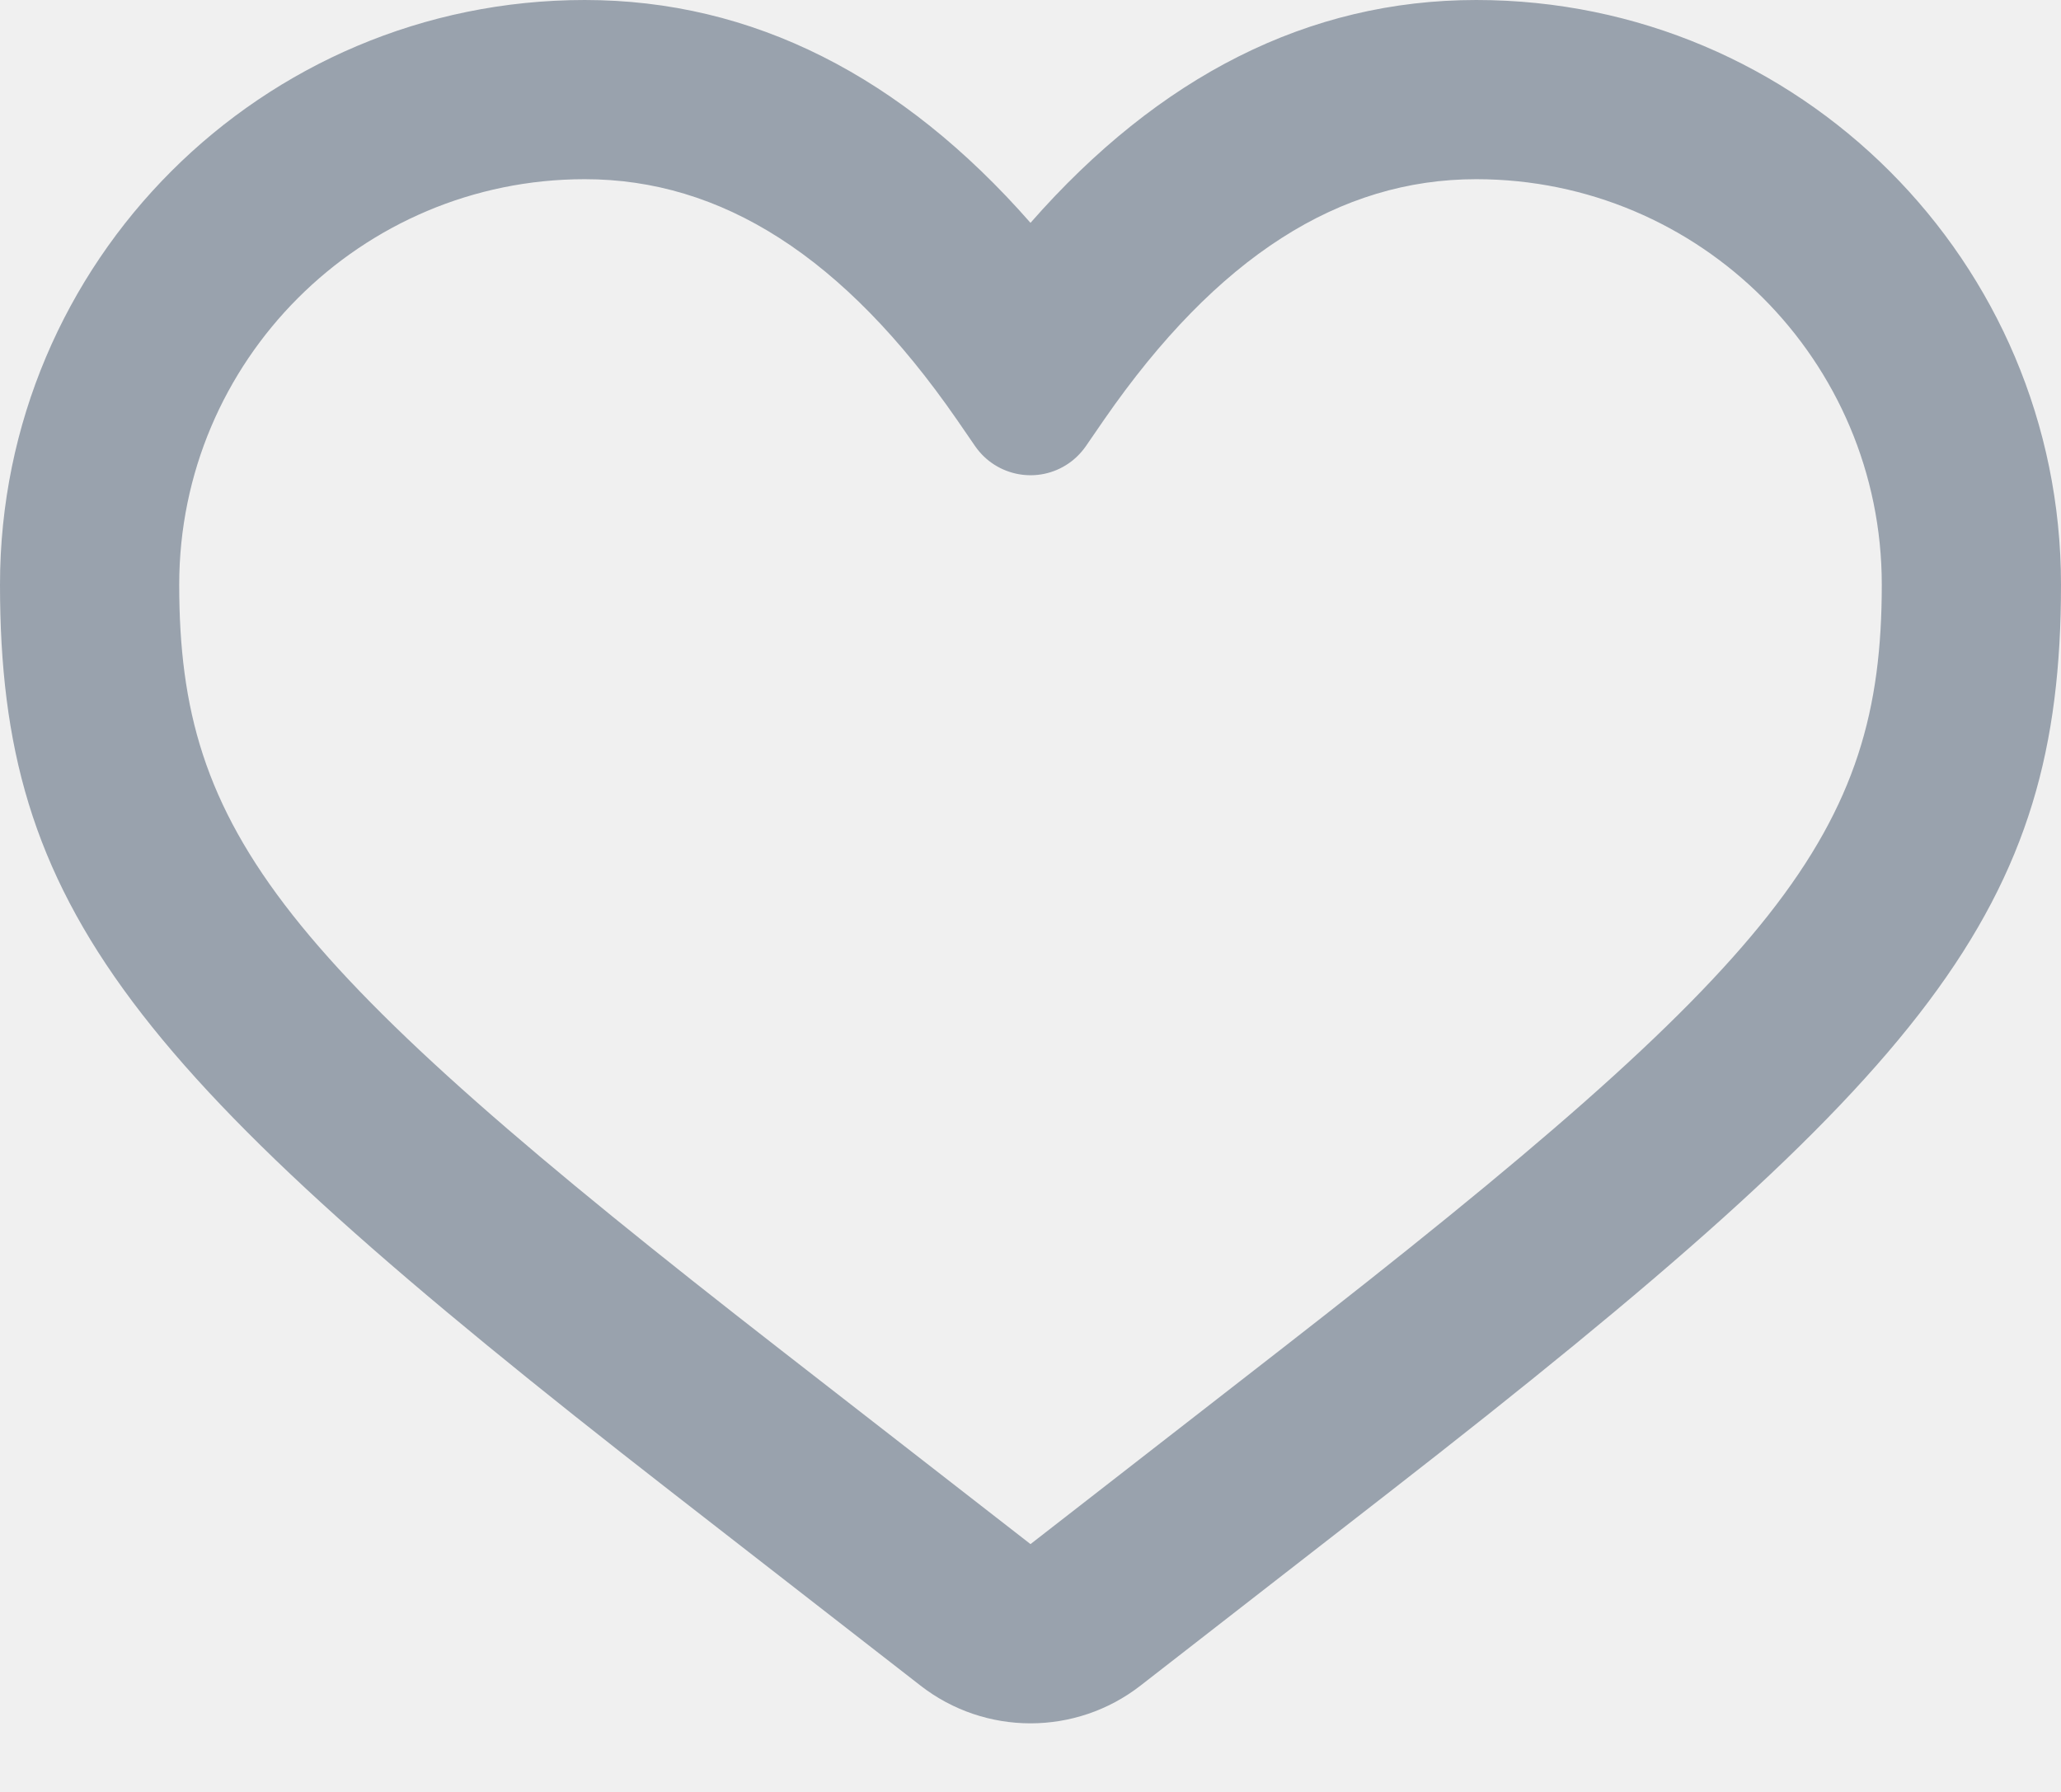
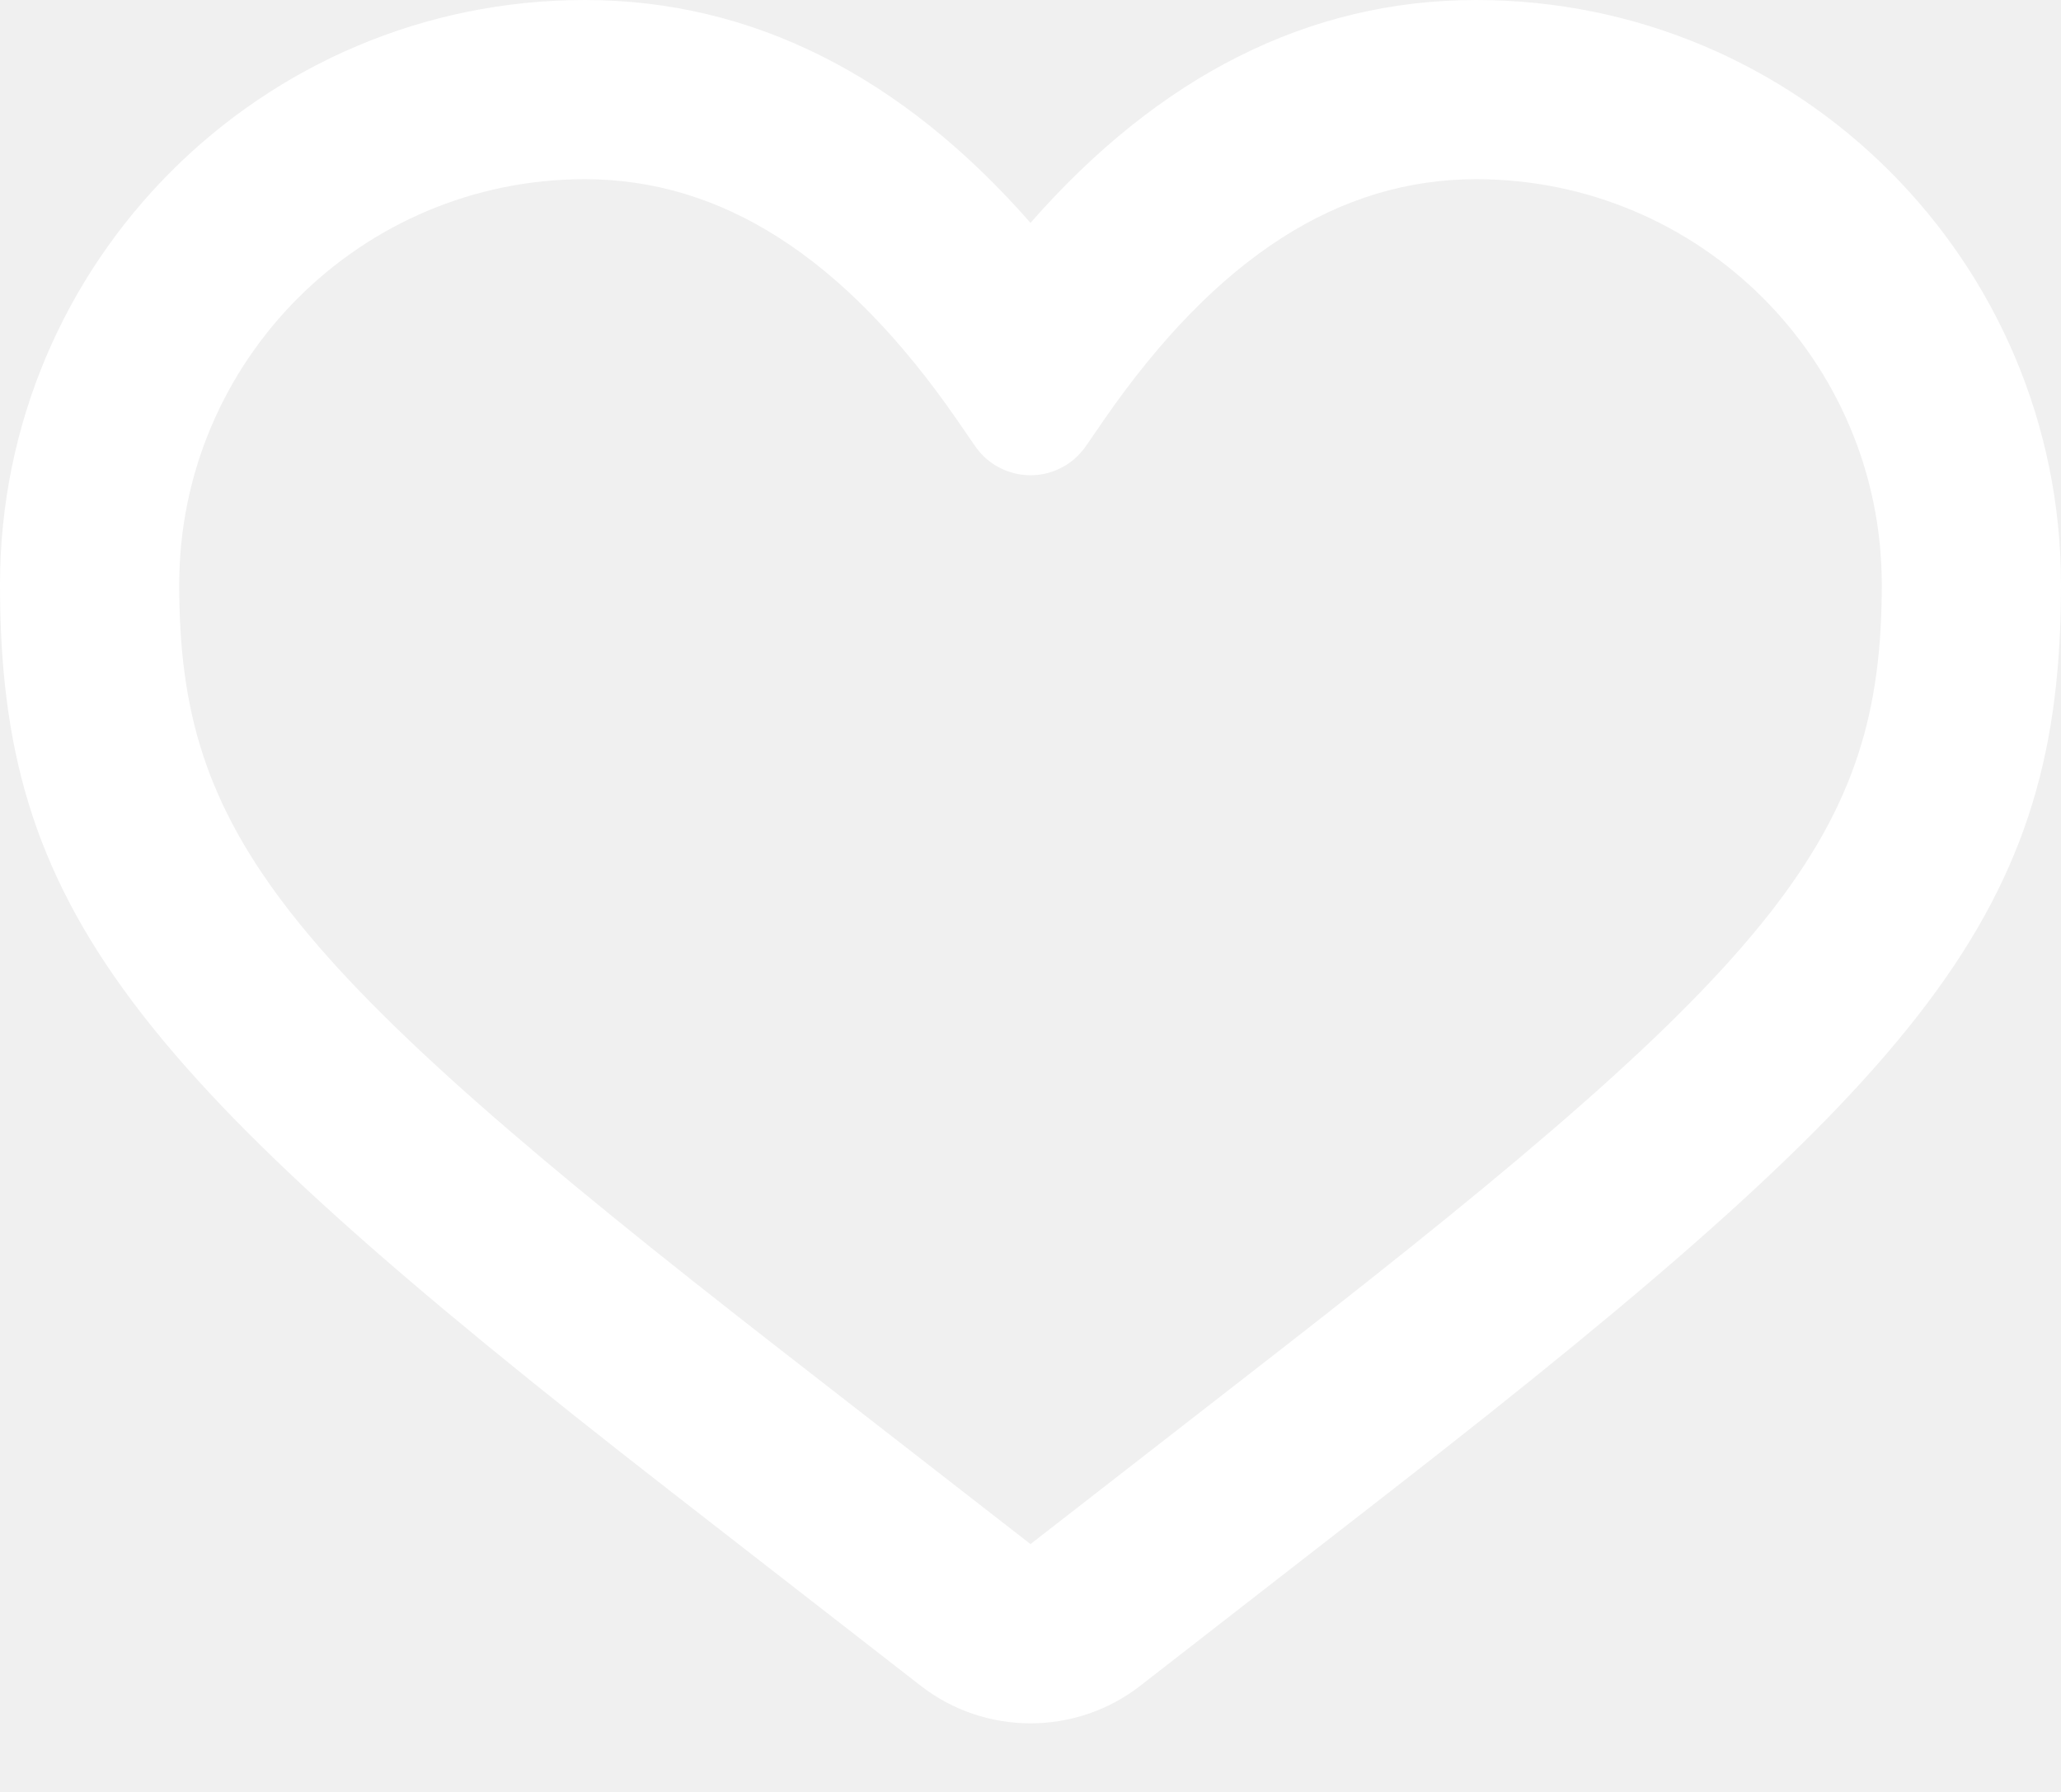
<svg xmlns="http://www.w3.org/2000/svg" width="23" height="20" viewBox="0 0 23 20" fill="none">
-   <path d="M6.526 0C2.922 0 0 2.922 0 6.526C0 10.139 1.445 11.947 7.493 16.652L10.272 18.813C10.994 19.375 12.006 19.375 12.728 18.813L15.507 16.652C21.555 11.947 23 10.139 23 6.526C23 2.922 20.078 0 16.474 0C14.602 0 12.936 0.85 11.5 2.487C10.064 0.85 8.398 0 6.526 0ZM6.526 2C8.046 2 9.415 2.858 10.678 4.683L10.883 4.981C11.119 5.321 11.586 5.407 11.927 5.171C12.001 5.12 12.065 5.055 12.117 4.981L12.322 4.683C13.585 2.858 14.954 2 16.474 2C18.974 2 21 4.027 21 6.526C21 9.307 19.863 10.73 14.279 15.073L11.5 17.234L8.721 15.073C3.137 10.73 2 9.307 2 6.526C2 4.027 4.027 2 6.526 2Z" fill="#99A2AD" />
+   <path d="M6.526 0C2.922 0 0 2.922 0 6.526C0 10.139 1.445 11.947 7.493 16.652L10.272 18.813C10.994 19.375 12.006 19.375 12.728 18.813L15.507 16.652C21.555 11.947 23 10.139 23 6.526C23 2.922 20.078 0 16.474 0C14.602 0 12.936 0.85 11.5 2.487C10.064 0.85 8.398 0 6.526 0ZM6.526 2C8.046 2 9.415 2.858 10.678 4.683L10.883 4.981C11.119 5.321 11.586 5.407 11.927 5.171C12.001 5.12 12.065 5.055 12.117 4.981L12.322 4.683C13.585 2.858 14.954 2 16.474 2C18.974 2 21 4.027 21 6.526C21 9.307 19.863 10.73 14.279 15.073L11.5 17.234L8.721 15.073C3.137 10.73 2 9.307 2 6.526C2 4.027 4.027 2 6.526 2Z" fill="white" />
</svg>
